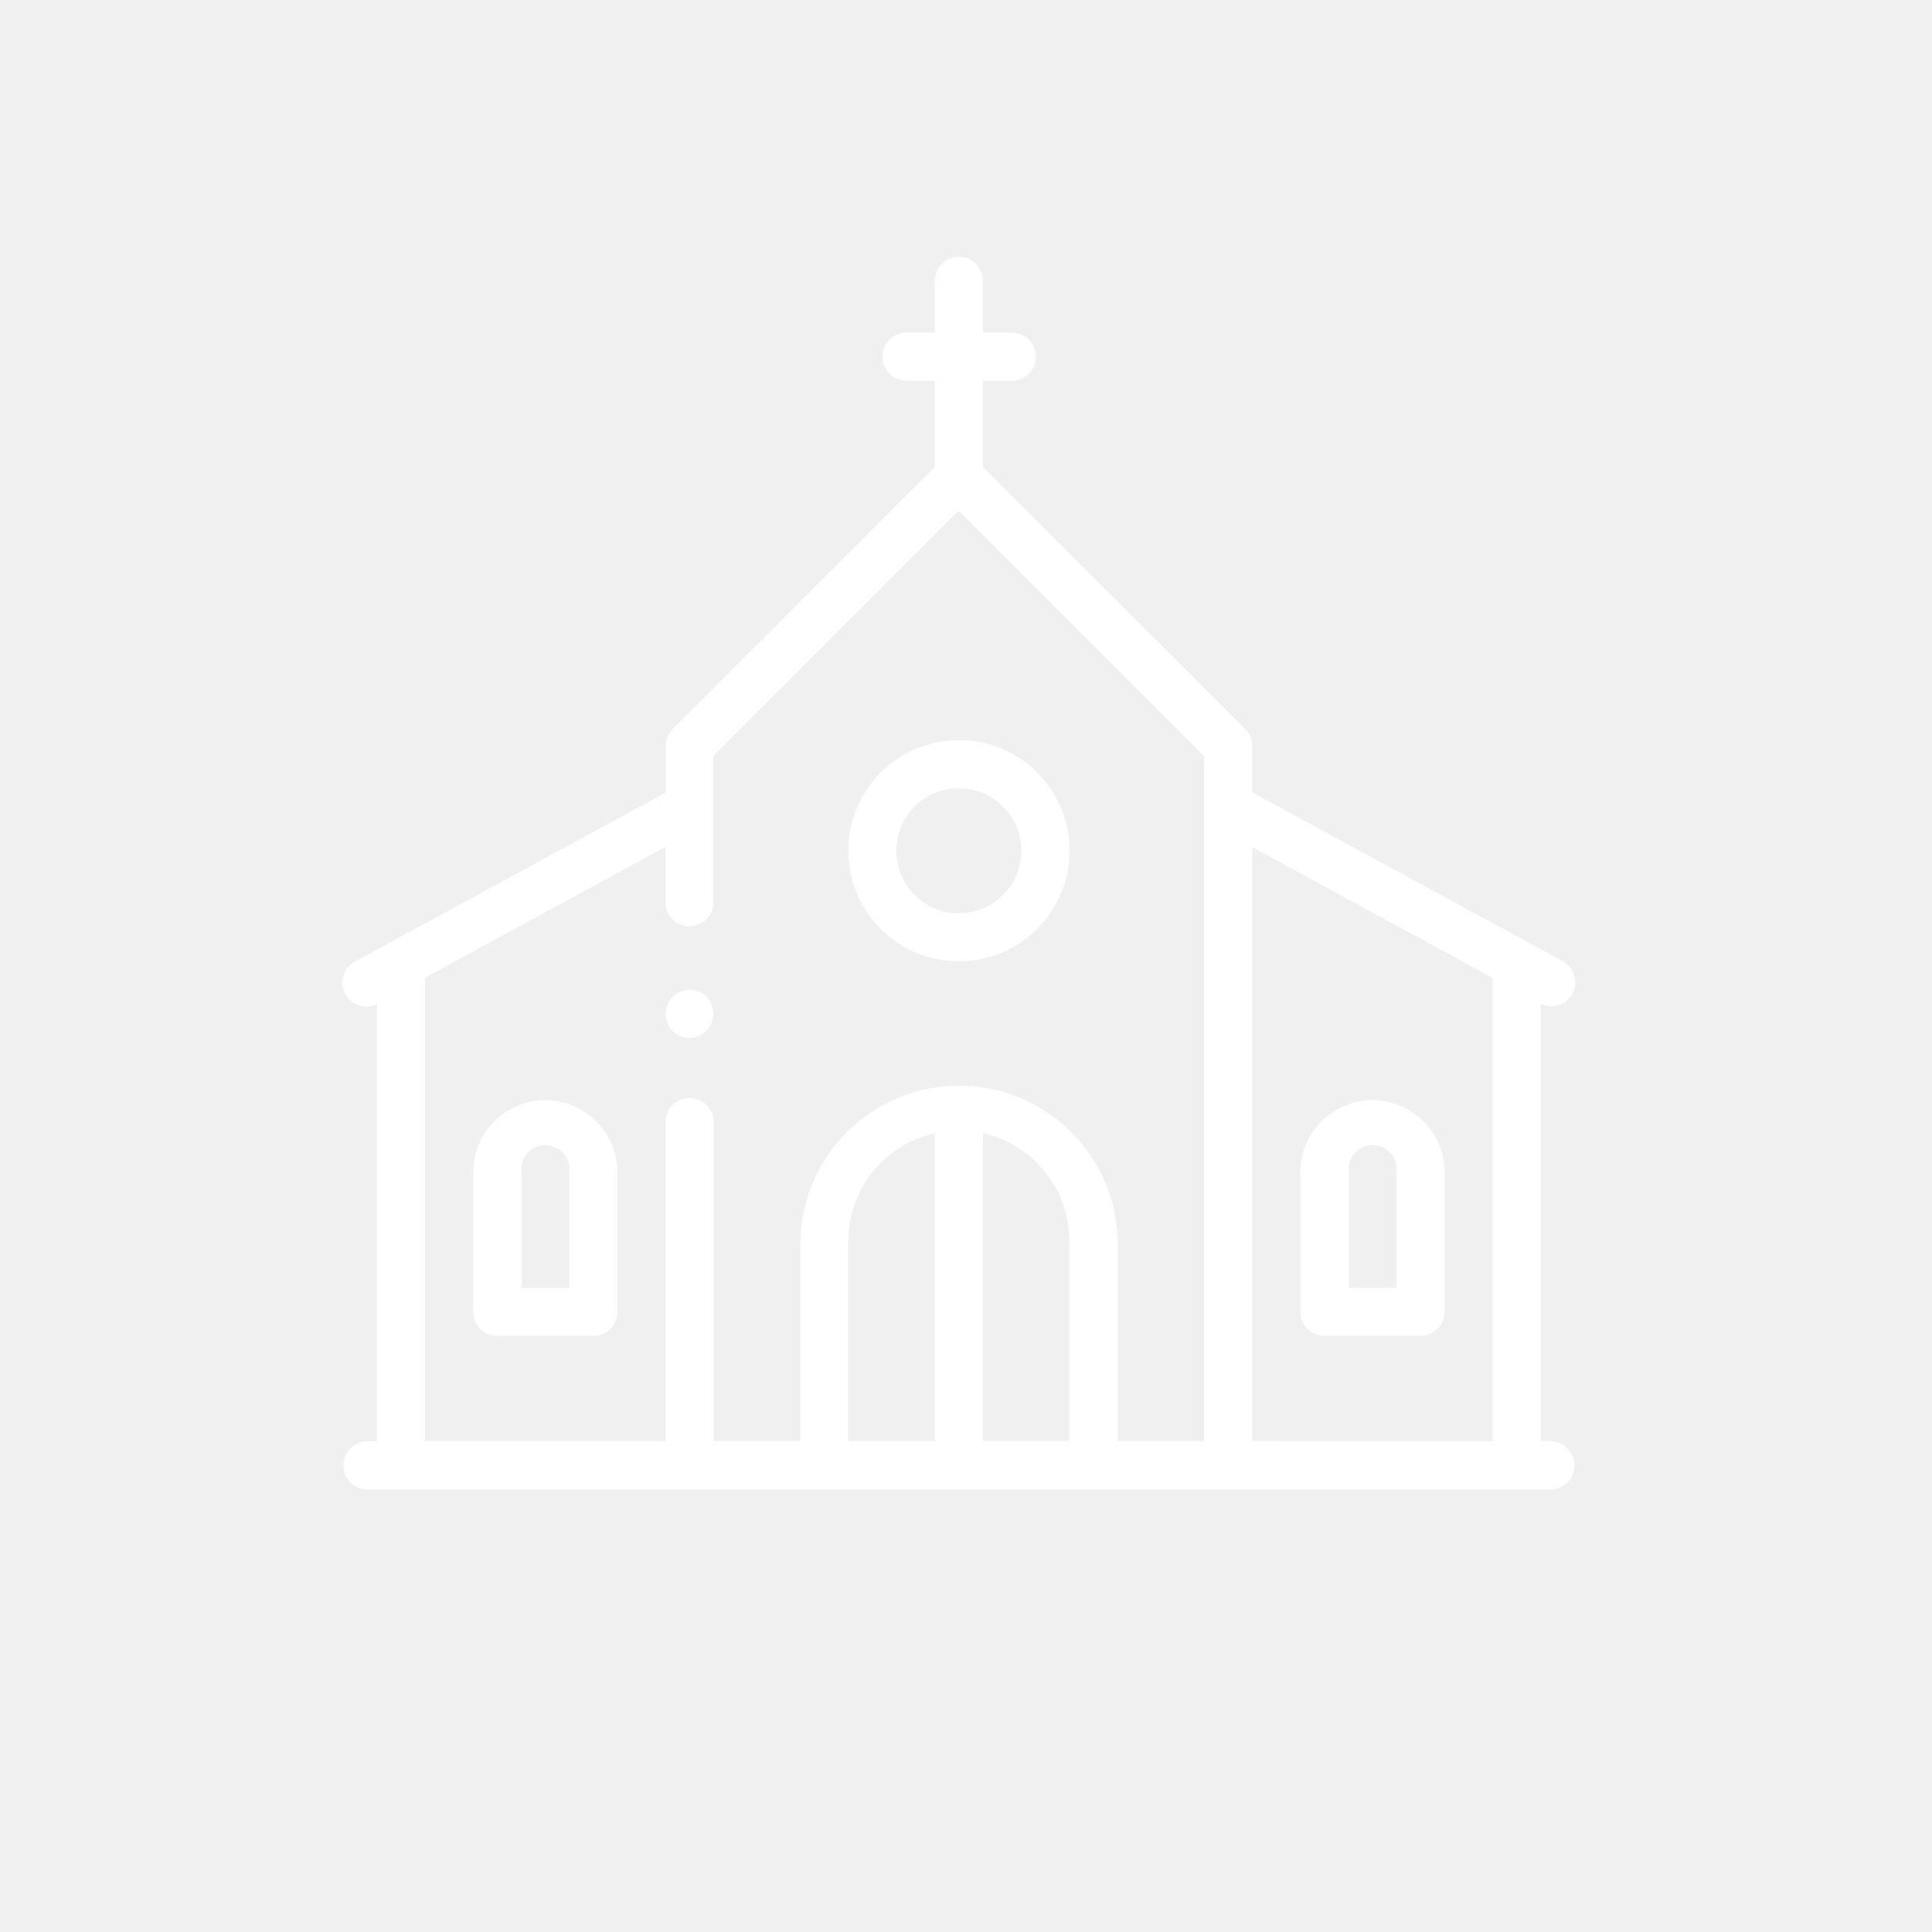
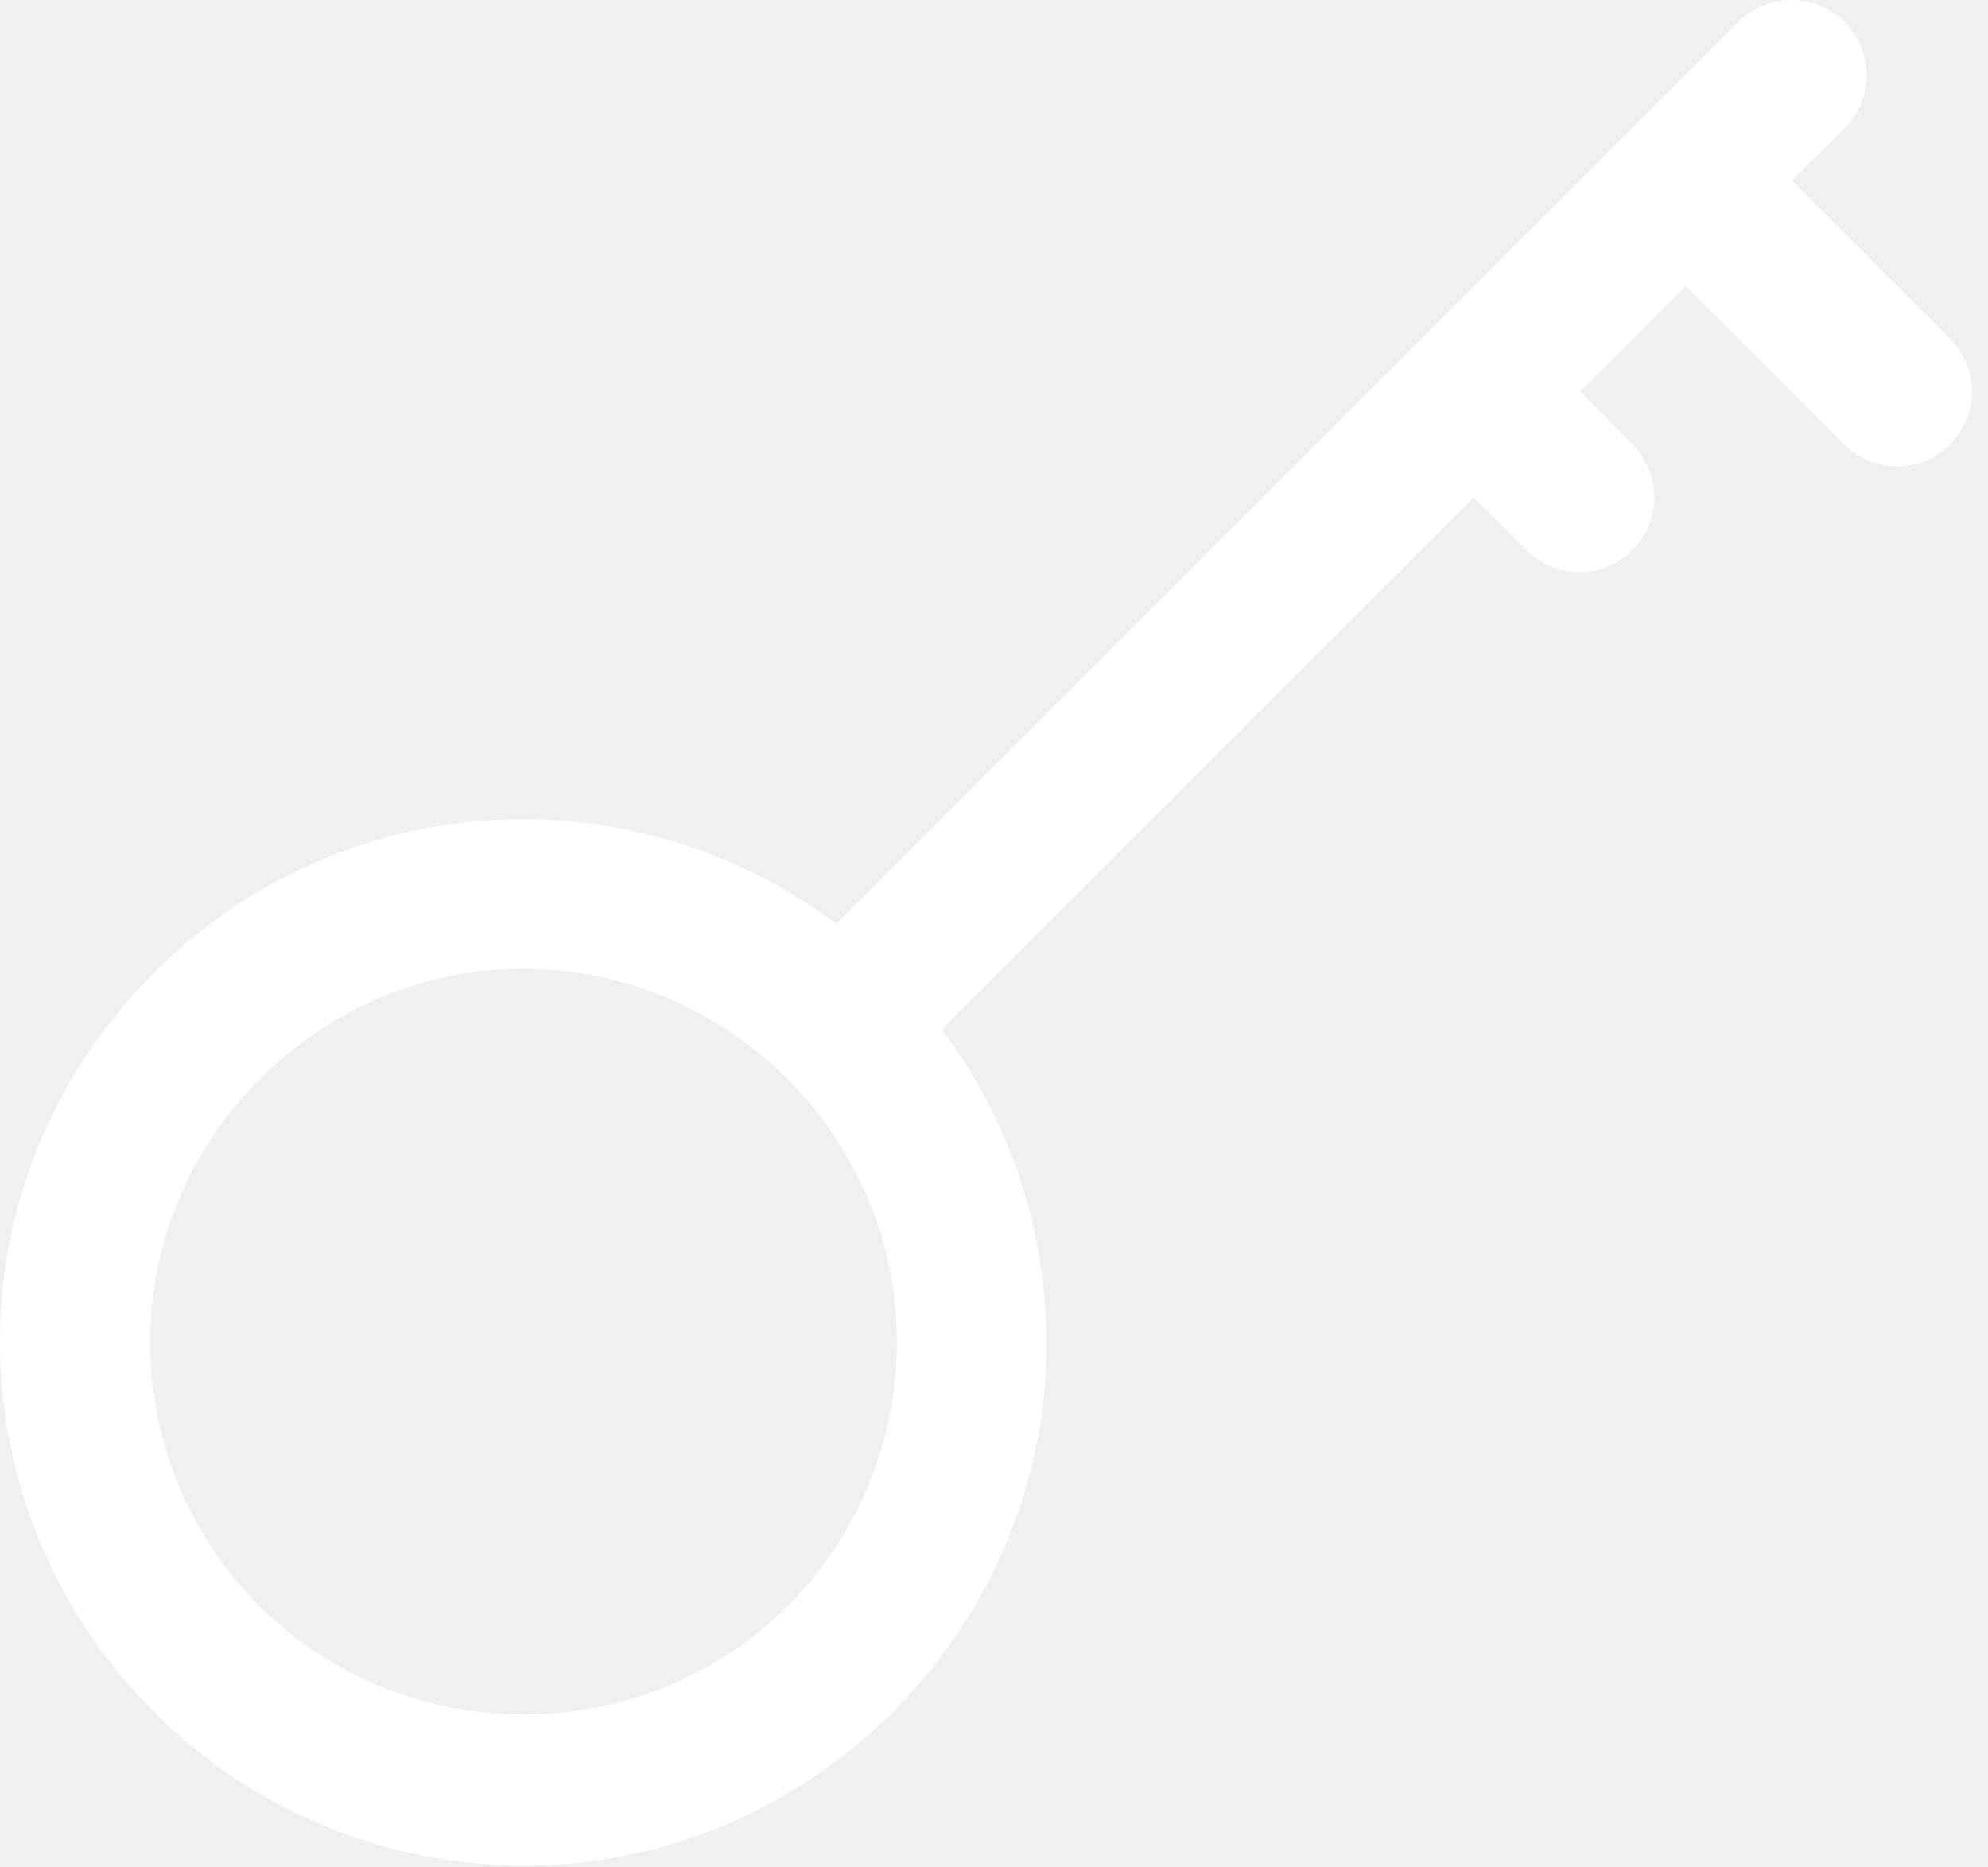
- <svg xmlns="http://www.w3.org/2000/svg" id="Calque_1" data-name="Calque 1" viewBox="0 0 283.46 283.46">
-   <defs>
-     <style>.cls-1{fill:#fff;}</style>
-   </defs>
-   <path class="cls-1" d="M227.47,211.43h-1.41V147.28a3.52,3.52,0,0,0,3.09-6.33l-45.42-24.69v-6.78a3.56,3.56,0,0,0-1-2.5L144.21,68.51V55.86h4.24a3.53,3.53,0,0,0,0-7.06h-4.24V41.39a3.53,3.53,0,1,0-7.05,0V48.8H133a3.53,3.53,0,0,0,0,7.06h4.15V68.51L98.68,107a3.55,3.55,0,0,0-1,2.5v6.78L52.22,141a3.52,3.52,0,0,0,3.09,6.33v64.15H53.9a3.53,3.53,0,0,0,0,7.06H227.47a3.53,3.53,0,0,0,0-7.06ZM101.17,161.1a3.53,3.53,0,0,0-3.52,3.53v46.8H62.37v-68l35.28-19.18v8.59a3.53,3.53,0,0,0,7,0V110.94l36-36,36,36V211.43H164V182.1a23.29,23.29,0,0,0-46.57,0v29.33H104.7v-46.8A3.53,3.53,0,0,0,101.17,161.1Zm23.29,21a16.26,16.26,0,0,1,12.7-15.84v45.17h-12.7Zm19.75,29.33V166.26a16.25,16.25,0,0,1,12.7,15.84v29.33Zm39.52,0V124.29L219,143.47v68Z" />
-   <path class="cls-1" d="M140.69,141.05a16.23,16.23,0,1,0-16.23-16.23A16.25,16.25,0,0,0,140.69,141.05Zm0-25.4a9.17,9.17,0,1,1-9.18,9.17A9.18,9.18,0,0,1,140.69,115.65Z" />
-   <path class="cls-1" d="M201.36,161.43A10.59,10.59,0,0,0,190.78,172v20.46a3.53,3.53,0,0,0,3.53,3.53h14.11a3.53,3.53,0,0,0,3.53-3.53V172A10.59,10.59,0,0,0,201.36,161.43Zm3.53,27.51h-7V172a3.53,3.53,0,1,1,7,0Z" />
-   <path class="cls-1" d="M80,161.43A10.59,10.59,0,0,0,69.42,172v20.46A3.53,3.53,0,0,0,73,196H87.06a3.53,3.53,0,0,0,3.53-3.53V172A10.59,10.59,0,0,0,80,161.43Zm3.52,27.51h-7V172a3.53,3.53,0,1,1,7,0Z" />
-   <path class="cls-1" d="M103.67,146.26a3.51,3.51,0,0,0-5,0,3.51,3.51,0,0,0-1,2.49,3.55,3.55,0,0,0,1,2.5,3.53,3.53,0,0,0,6-2.5A3.55,3.55,0,0,0,103.67,146.26Z" />
+ <svg xmlns="http://www.w3.org/2000/svg" width="100%" height="100%" viewBox="0 0 115 108" version="1.1" xml:space="preserve" style="fill-rule:evenodd;clip-rule:evenodd;stroke-linejoin:round;stroke-miterlimit:2;">
+   <g transform="matrix(1,0,0,1,0.0603589,0.00577773)">
+     <g transform="matrix(1,0,0,1,-98.52,-87.8)">
+       <path d="M107.36,186.82C113.029,192.515 120.742,195.72 128.778,195.72C145.356,195.72 158.998,182.079 158.998,165.5C158.998,158.955 156.871,152.583 152.94,147.35L183.73,116.56L186.78,119.62C187.59,120.43 188.69,120.885 189.835,120.885C192.205,120.885 194.155,118.935 194.155,116.565C194.155,115.42 193.7,114.32 192.89,113.51L189.89,110.45L196,104.34L205.16,113.51C205.97,114.32 207.07,114.775 208.215,114.775C210.585,114.775 212.535,112.825 212.535,110.455C212.535,109.31 212.08,108.21 211.27,107.4L202.11,98.23L205.16,95.23C205.977,94.413 206.436,93.305 206.436,92.15C206.436,89.76 204.47,87.794 202.08,87.794C200.925,87.794 199.817,88.253 199,89.07L146.83,141.24C141.597,137.309 135.225,135.182 128.68,135.182C112.101,135.182 98.46,148.824 98.46,165.402C98.46,173.438 101.665,181.151 107.36,186.82ZM113.47,180.71C109.422,176.661 107.145,171.164 107.145,165.438C107.145,153.589 116.896,143.838 128.745,143.838C140.594,143.838 150.345,153.589 150.345,165.438C150.345,171.164 148.068,176.661 144.02,180.71C135.634,189.075 121.856,189.075 113.47,180.71Z" style="fill:white;fill-rule:nonzero;" />
+     </g>
+   </g>
</svg>
